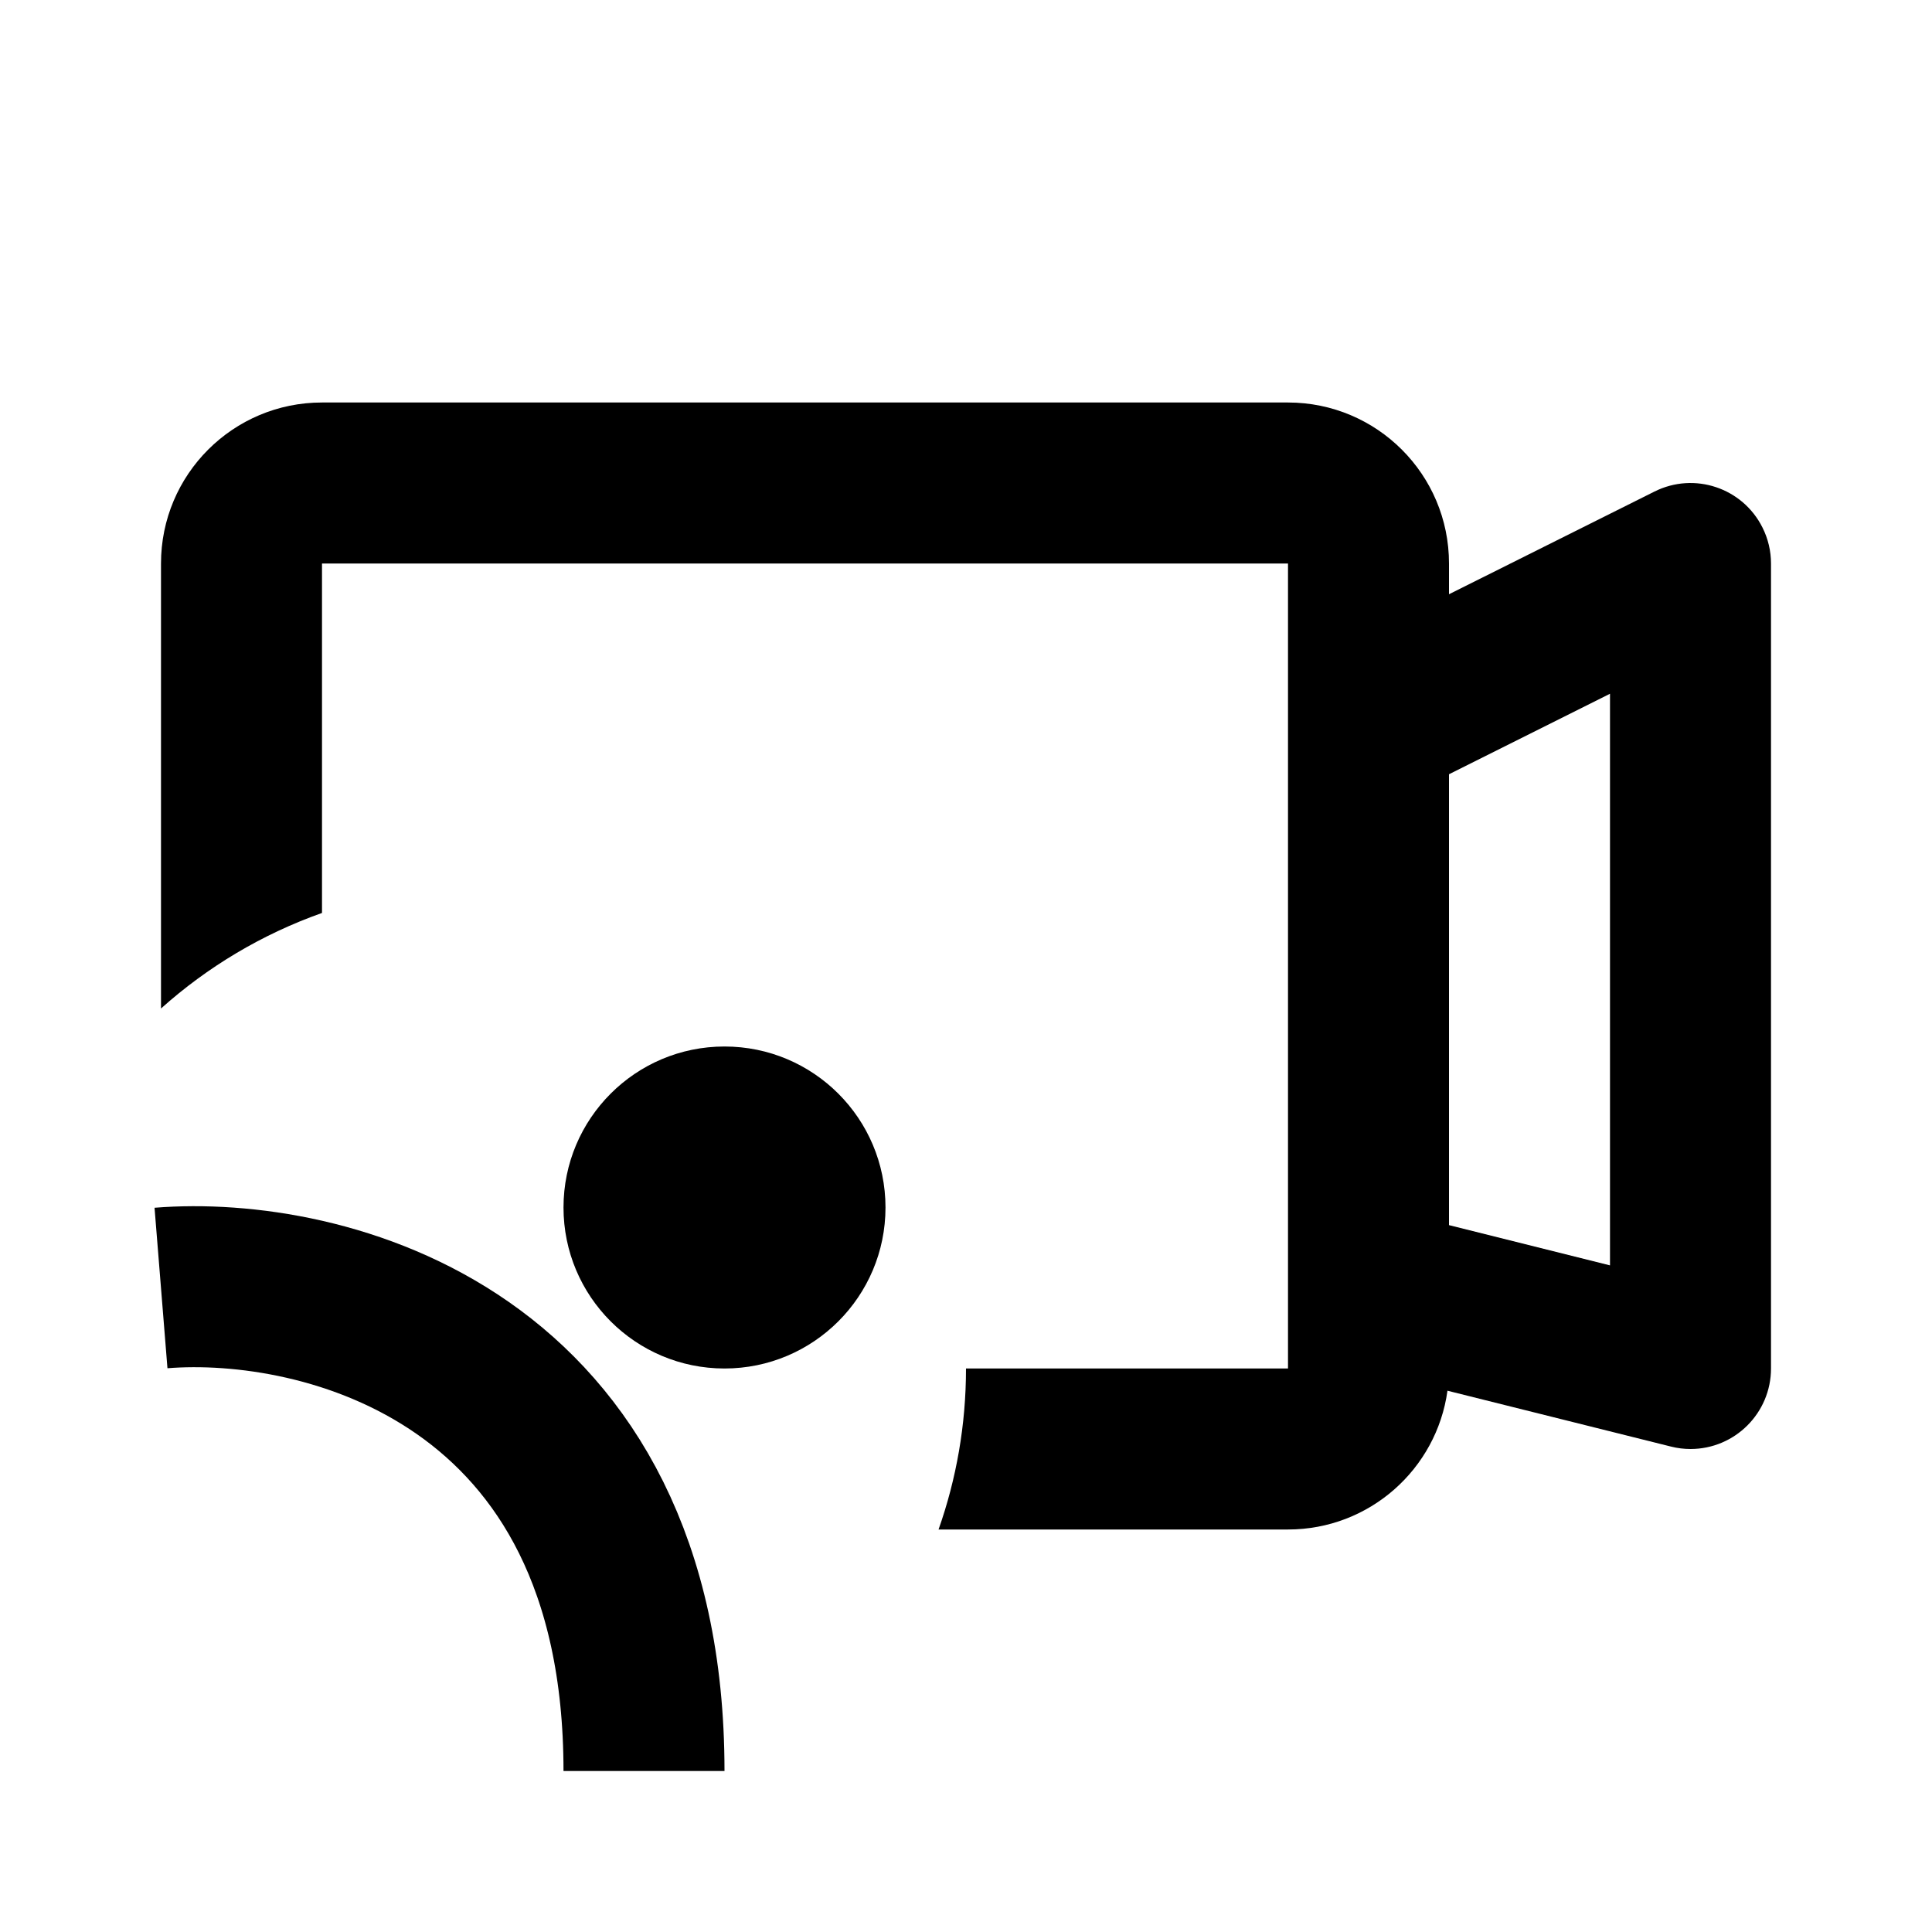
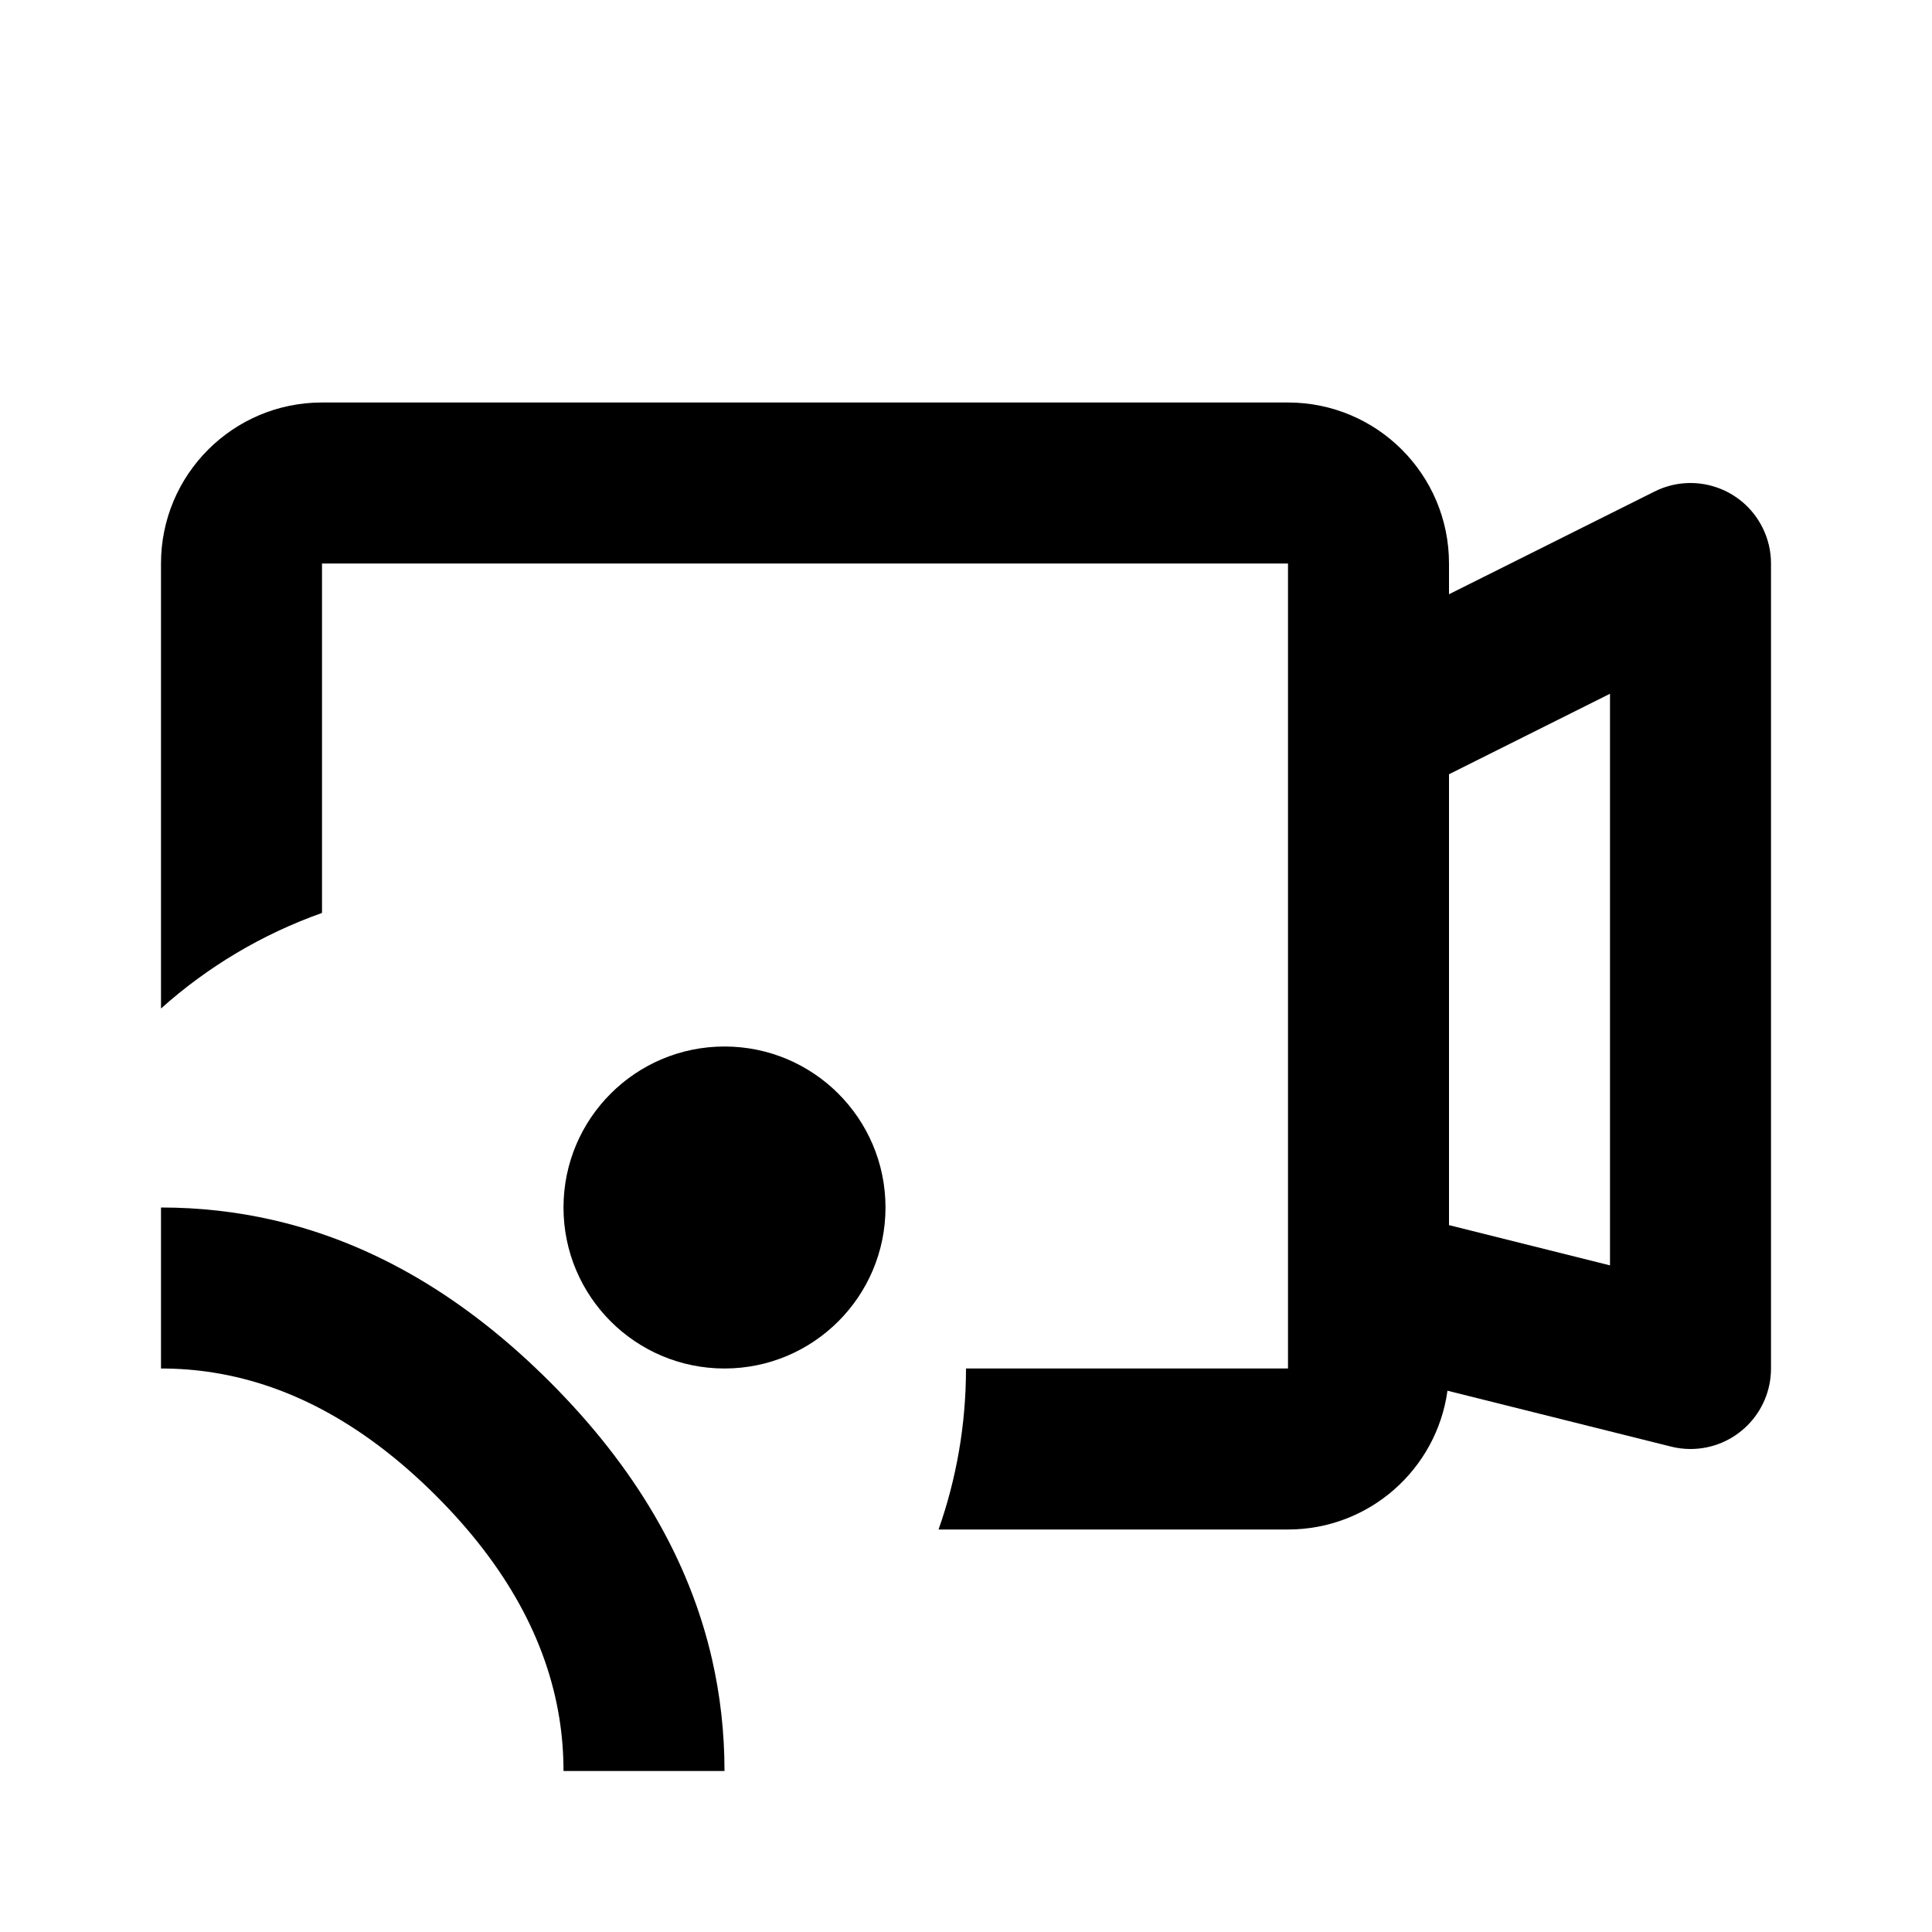
<svg xmlns="http://www.w3.org/2000/svg" viewBox="0 0 24 24" fill="none">
  <path d="M4 5L16 5C17.105 5 18 5.895 18 7L18 7.382L20.553 6.106C21.047 5.859 21.647 6.059 21.894 6.553C21.964 6.692 22 6.845 22 7L22 17C22 17.552 21.552 18 21 18C20.918 18 20.837 17.99 20.758 17.97L17.981 17.276C17.847 18.25 17.011 19 16 19L11.659 19C11.88 18.374 12 17.701 12 17L16 17L16 7L4 7L4 11.341C3.255 11.605 2.577 12.011 2 12.528L2 7C2 5.895 2.895 5 4 5ZM18 15.219L18 9.618L20 8.618L20 15.719L18 15.219Z" fill="currentColor" fill-rule="evenodd" />
-   <path d="M2 16C4 15.839 8 16.813 8 22" stroke="currentColor" stroke-width="2" />
+   <path d="M3.389 15.155C2.938 15.052 2.475 15 2 15L2 17C2.222 17 2.441 17.017 2.658 17.052C3.634 17.209 4.554 17.719 5.418 18.582C6.281 19.445 6.791 20.366 6.948 21.342C6.983 21.559 7 21.778 7 22L9 22C9 21.525 8.948 21.062 8.845 20.611C8.562 19.375 7.891 18.227 6.832 17.168C5.773 16.109 4.626 15.438 3.389 15.155Z" fill="currentColor" fill-rule="evenodd" />
  <circle cx="9" cy="15" r="2" fill="currentColor" />
</svg>
